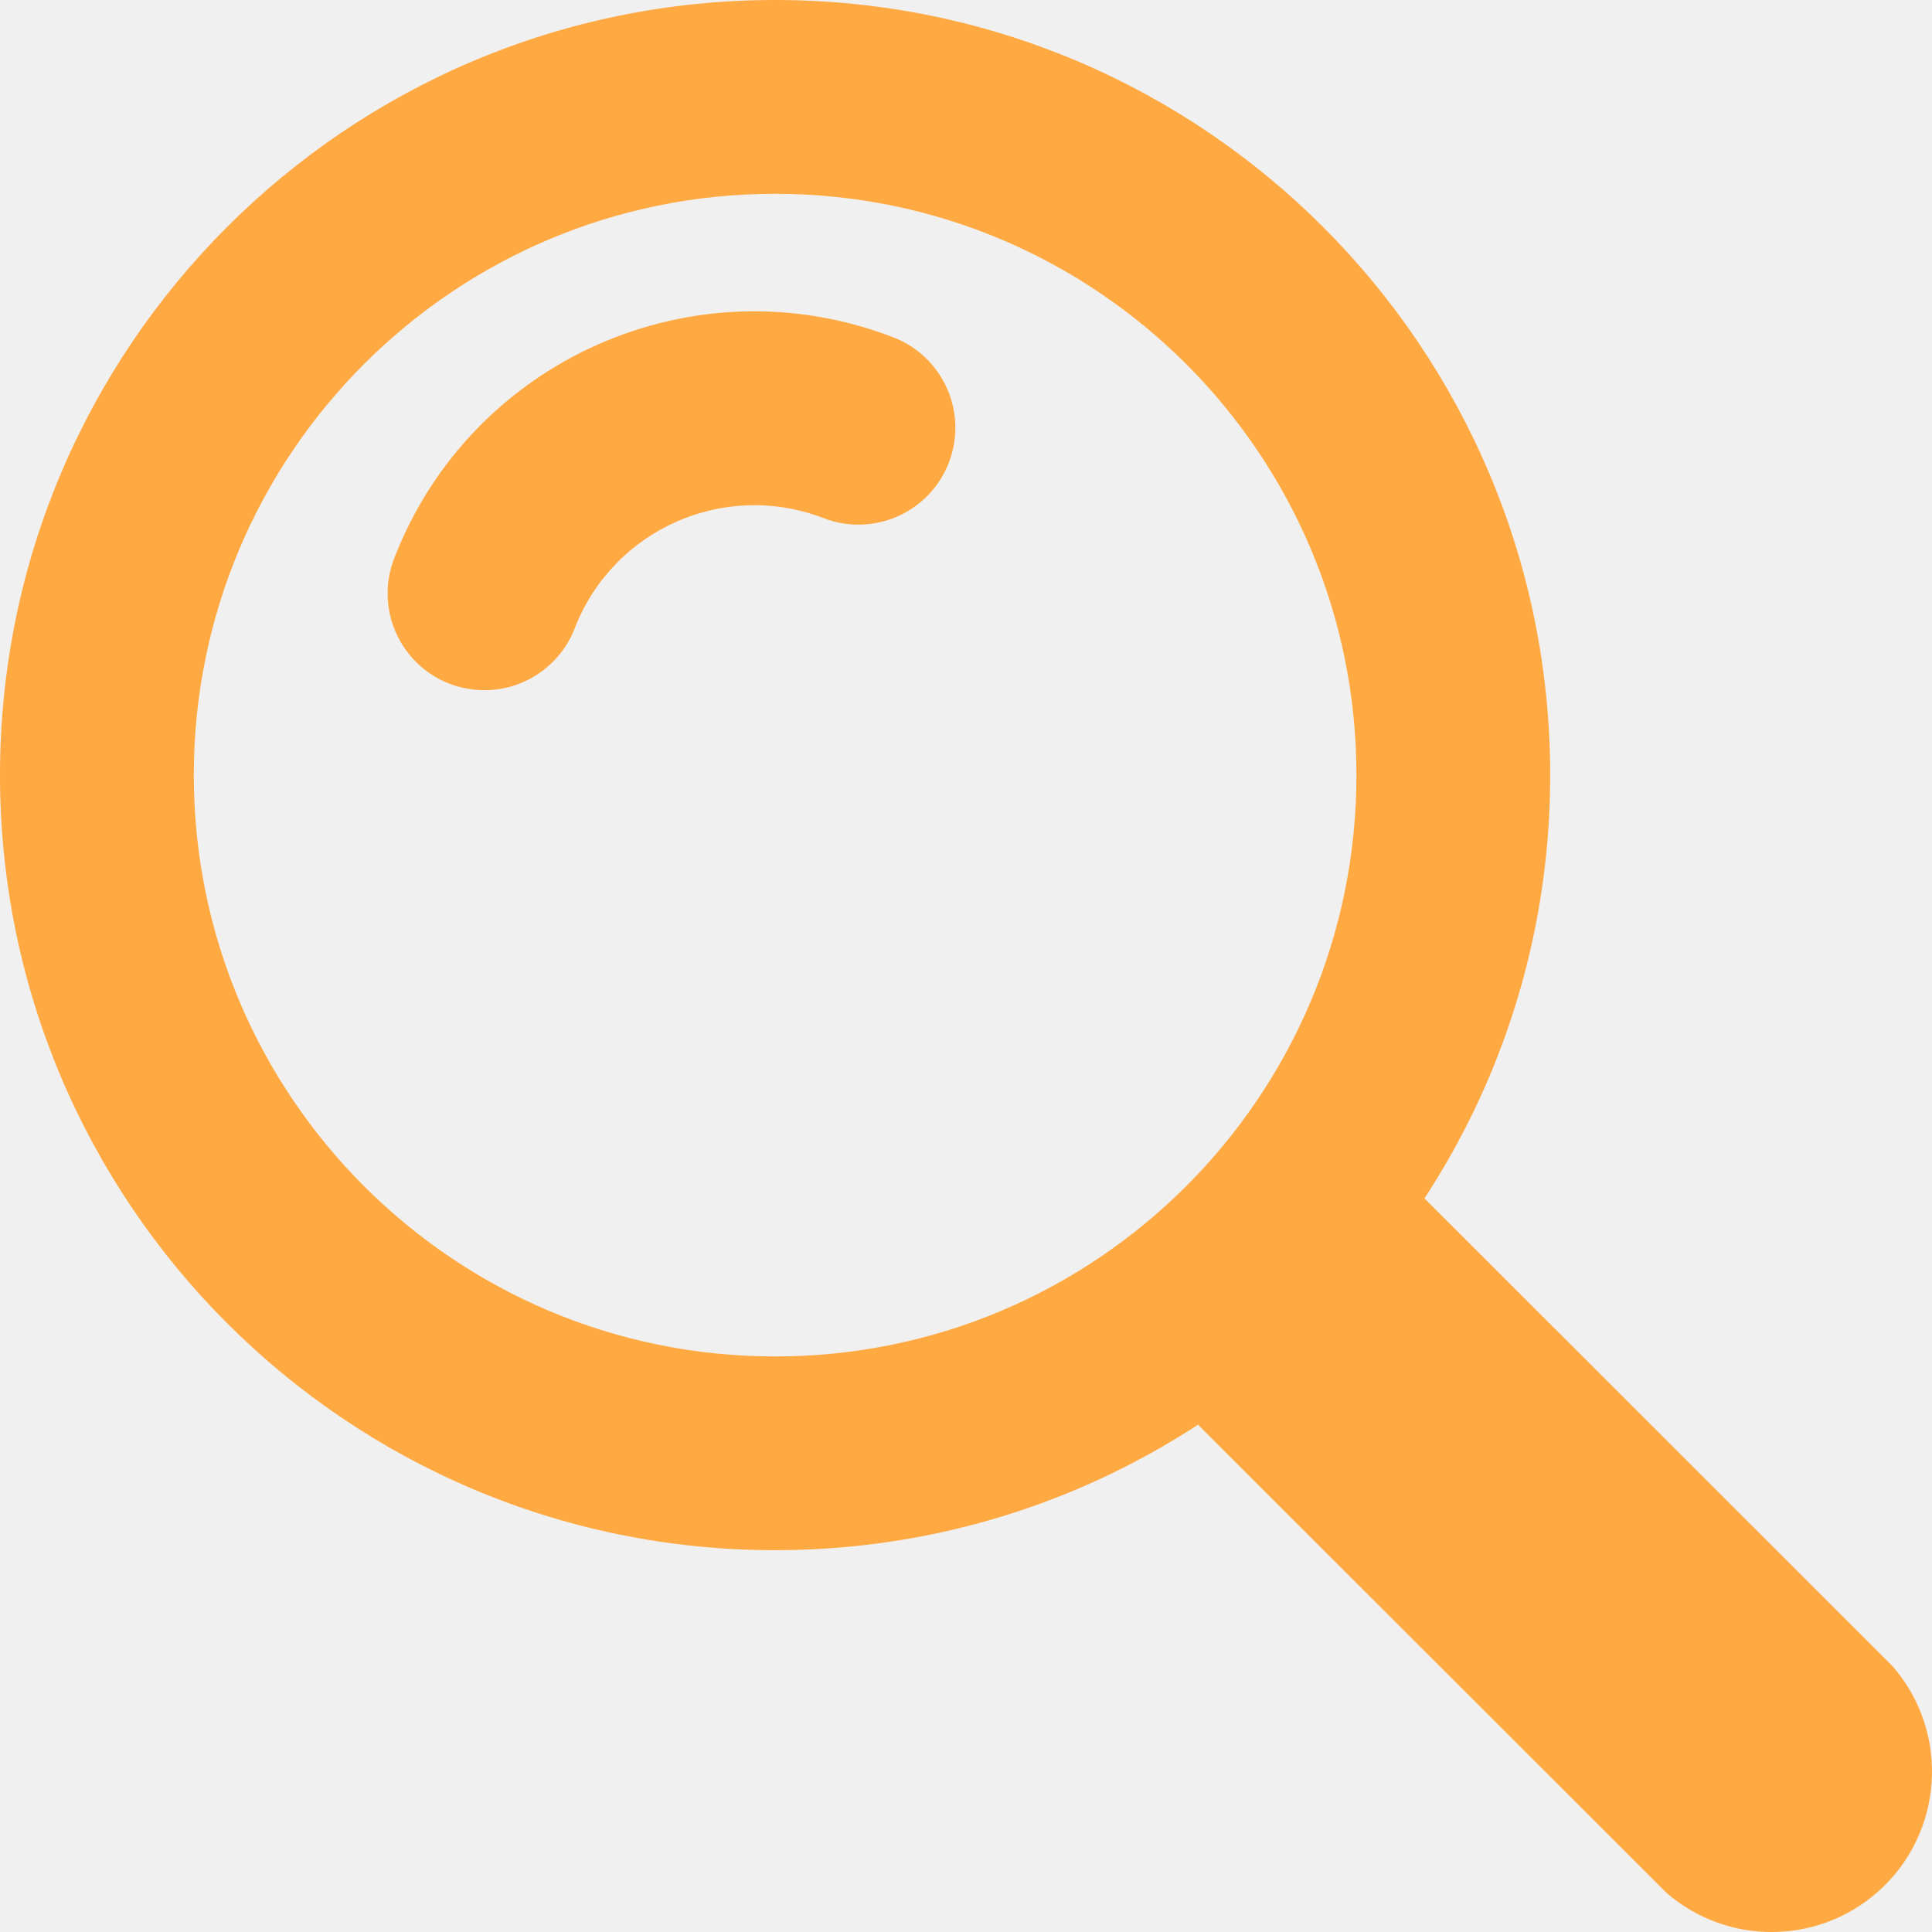
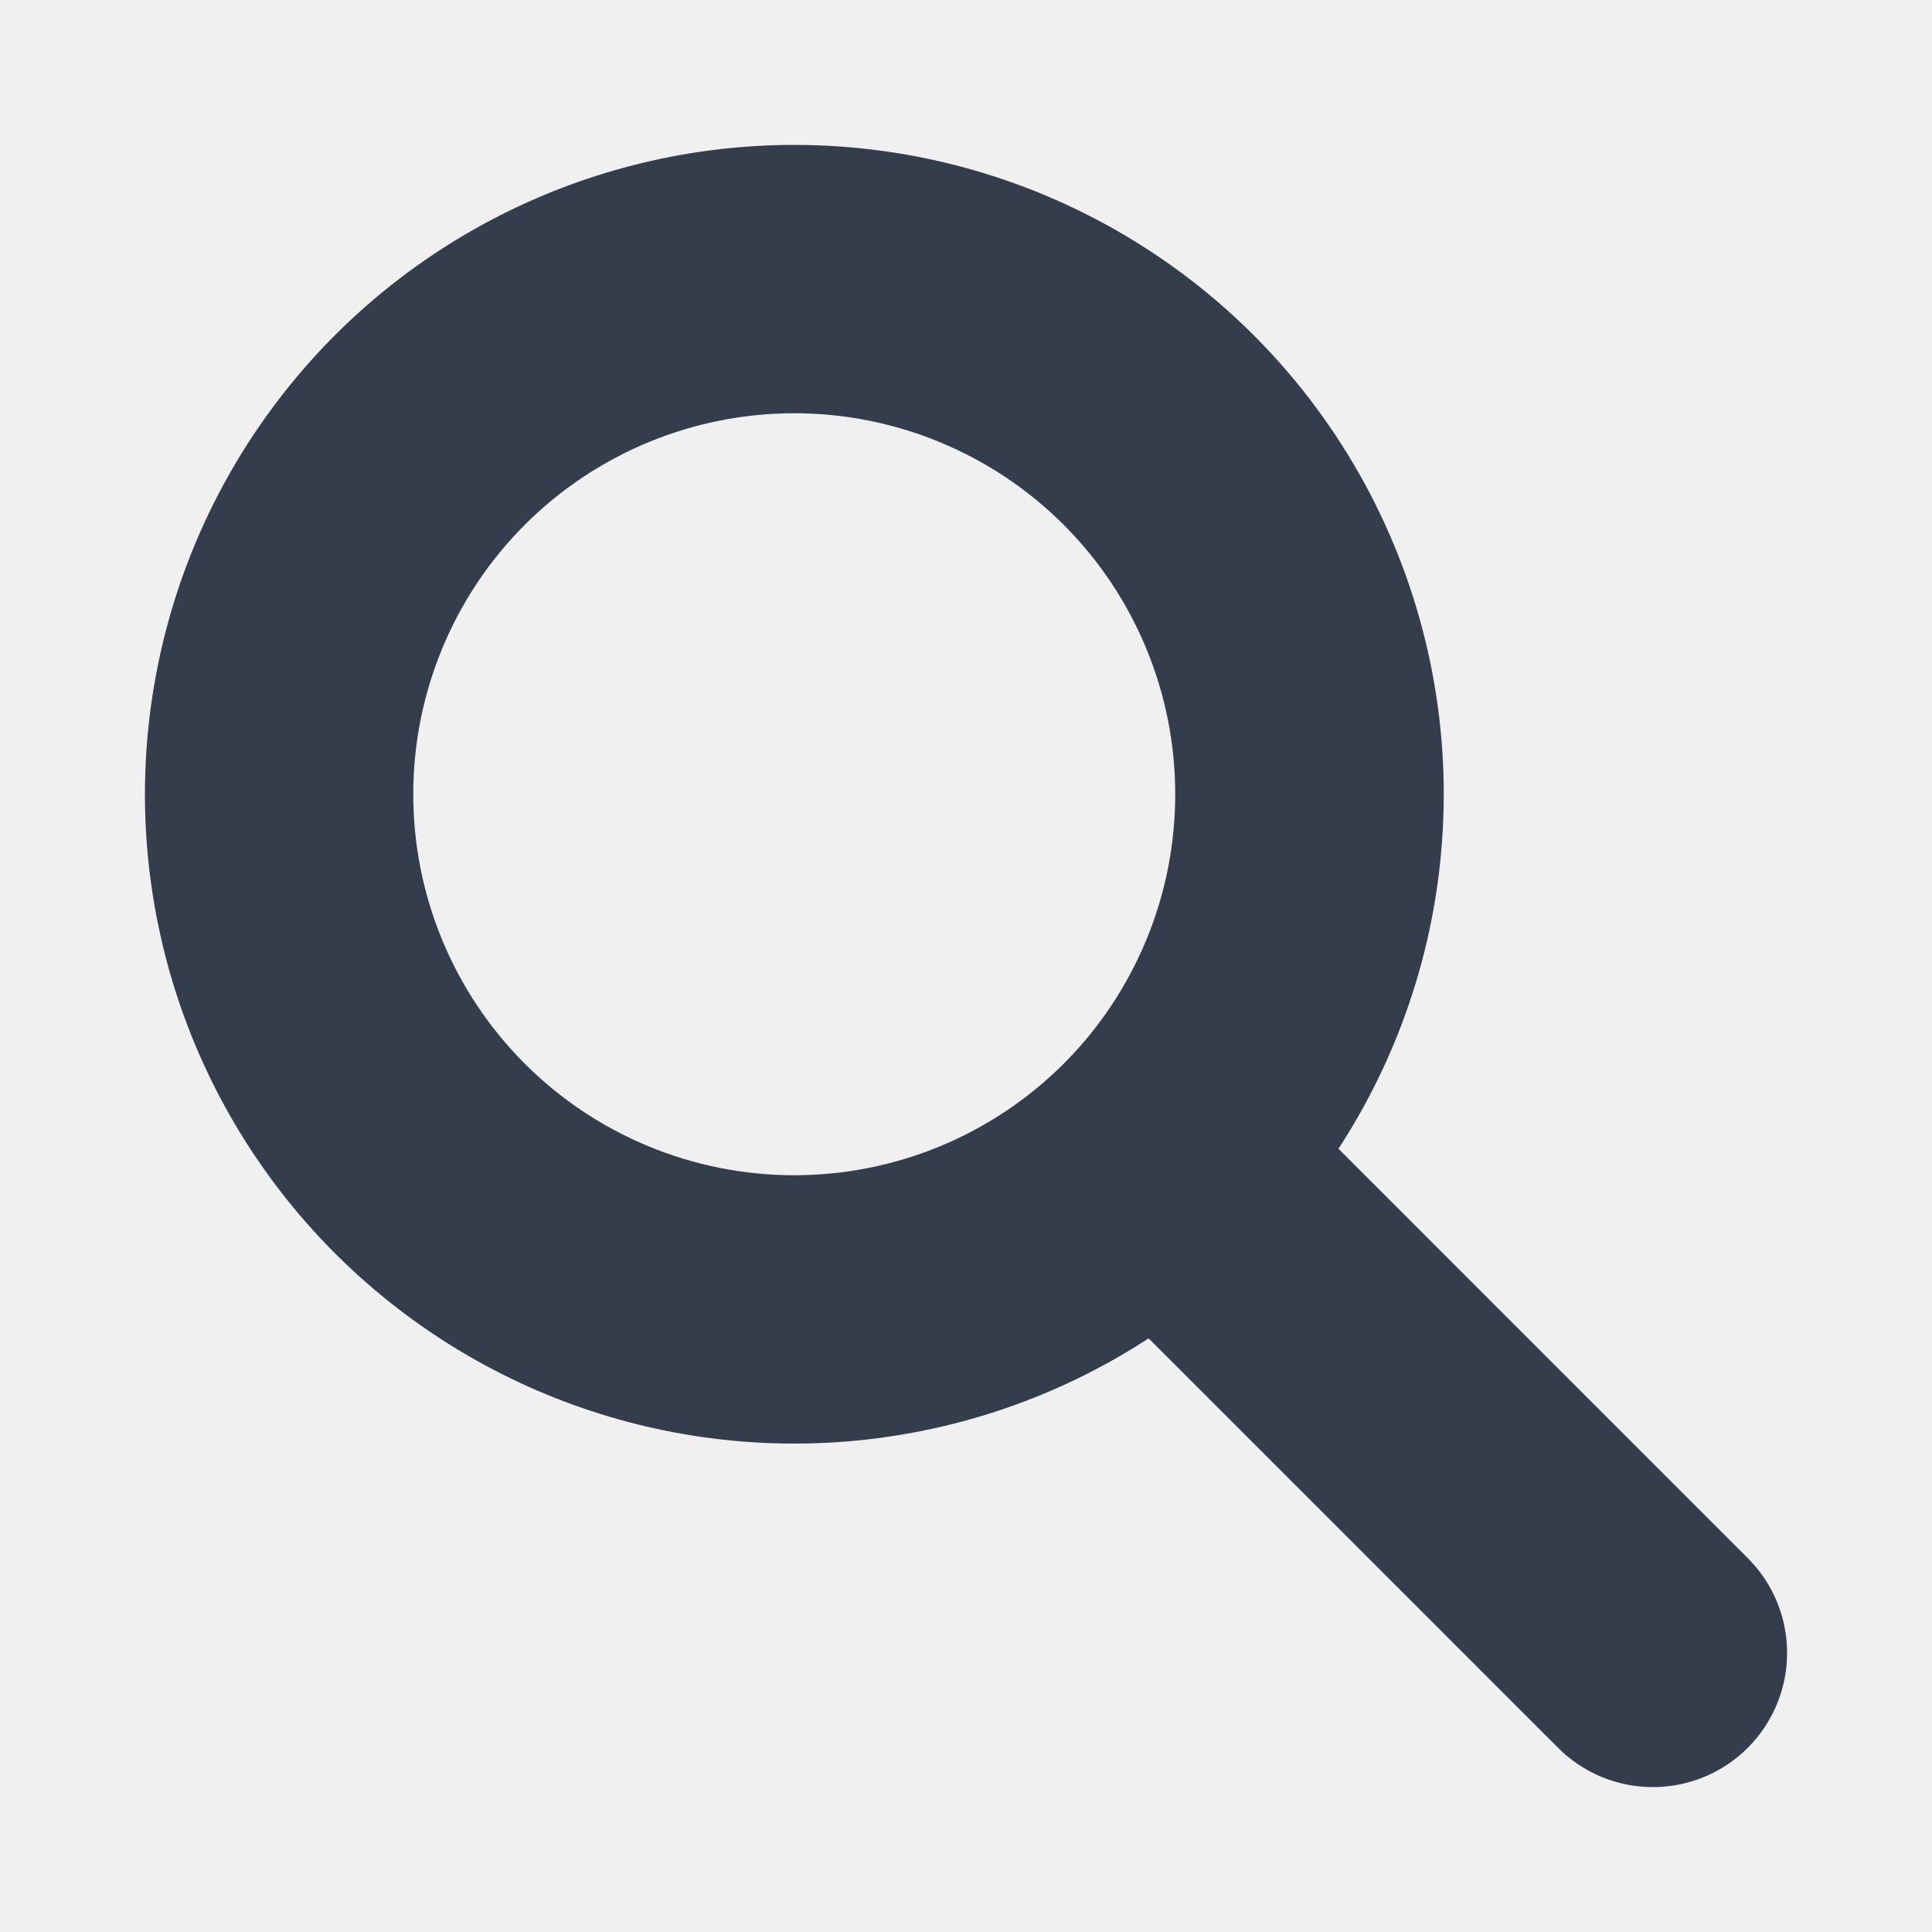
- <svg xmlns="http://www.w3.org/2000/svg" width="32" height="32" viewBox="0 0 32 32" fill="none">
-   <g clip-path="url(#clip0_1316_34)">
-     <path d="M12.838 3.21C18.156 3.21 22.467 7.52 22.467 12.838C22.467 18.156 18.156 22.467 12.838 22.467C7.52 22.467 3.21 18.156 3.21 12.838C3.21 7.52 7.52 3.21 12.838 3.21ZM12.838 0C5.748 0 0 5.748 0 12.838C0 19.928 5.748 25.676 12.838 25.676C19.928 25.676 25.676 19.928 25.676 12.838C25.676 5.748 19.928 0 12.838 0Z" fill="#FFA942" />
-     <path d="M23.593 19.848L31.351 27.602C32.312 28.711 32.192 30.39 31.084 31.351C30.085 32.217 28.601 32.217 27.602 31.351L19.845 23.6L23.593 19.848Z" fill="#FFA942" />
-     <path d="M8.024 11.432C7.827 11.431 7.631 11.395 7.447 11.326C6.62 11.007 6.209 10.077 6.528 9.251C6.528 9.25 6.529 9.25 6.529 9.249C7.8 5.955 11.501 4.315 14.795 5.587C14.796 5.587 14.796 5.587 14.796 5.587C15.623 5.906 16.035 6.835 15.716 7.662C15.397 8.489 14.468 8.901 13.641 8.582C12 7.949 10.156 8.765 9.52 10.405C9.281 11.023 8.687 11.431 8.024 11.432Z" fill="#FFA942" />
+ <svg xmlns="http://www.w3.org/2000/svg" width="20" height="20" viewBox="0 0 20 20" fill="none">
+   <g id="Frame 77611">
+     <g id="Vector">
+       <path d="M3.778 8.222C3.778 7.043 4.246 5.913 5.079 5.079C5.913 4.246 7.043 3.778 8.222 3.778C9.401 3.778 10.531 4.246 11.365 5.079C12.198 5.913 12.666 7.043 12.666 8.222C12.666 9.401 12.198 10.531 11.365 11.365C10.531 12.198 9.401 12.666 8.222 12.666C7.043 12.666 5.913 12.198 5.079 11.365C4.246 10.531 3.778 9.401 3.778 8.222ZM8.222 2C7.237 2 6.265 2.234 5.388 2.683C4.51 3.132 3.752 3.783 3.176 4.582C2.599 5.381 2.221 6.306 2.072 7.281C1.923 8.255 2.007 9.25 2.318 10.186C2.629 11.121 3.158 11.969 3.86 12.659C4.563 13.35 5.42 13.864 6.361 14.159C7.301 14.454 8.298 14.521 9.269 14.355C10.241 14.19 11.159 13.795 11.948 13.205L16.482 17.739C16.648 17.906 16.874 18 17.11 18C17.346 18 17.572 17.907 17.739 17.74C17.906 17.573 18 17.347 18 17.111C18 16.875 17.906 16.649 17.739 16.483L13.206 11.949C13.898 11.024 14.319 9.925 14.421 8.775C14.524 7.624 14.304 6.468 13.787 5.435C13.27 4.403 12.475 3.534 11.492 2.928C10.509 2.321 9.377 2 8.222 2Z" fill="#343D4C" />
+       <path d="M3.778 8.222C3.778 7.043 4.246 5.913 5.079 5.079C5.913 4.246 7.043 3.778 8.222 3.778C9.401 3.778 10.531 4.246 11.365 5.079C12.198 5.913 12.666 7.043 12.666 8.222C12.666 9.401 12.198 10.531 11.365 11.365C10.531 12.198 9.401 12.666 8.222 12.666C7.043 12.666 5.913 12.198 5.079 11.365C4.246 10.531 3.778 9.401 3.778 8.222ZM8.222 2C7.237 2 6.265 2.234 5.388 2.683C4.51 3.132 3.752 3.783 3.176 4.582C2.599 5.381 2.221 6.306 2.072 7.281C1.923 8.255 2.007 9.25 2.318 10.186C2.629 11.121 3.158 11.969 3.86 12.659C4.563 13.35 5.42 13.864 6.361 14.159C7.301 14.454 8.298 14.521 9.269 14.355C10.241 14.19 11.159 13.795 11.948 13.205L16.482 17.739C16.648 17.906 16.874 18 17.11 18C17.346 18 17.572 17.907 17.739 17.74C17.906 17.573 18 17.347 18 17.111C18 16.875 17.906 16.649 17.739 16.483L13.206 11.949C13.898 11.024 14.319 9.925 14.421 8.775C14.524 7.624 14.304 6.468 13.787 5.435C13.27 4.403 12.475 3.534 11.492 2.928C10.509 2.321 9.377 2 8.222 2Z" stroke="#343D4C" />
+     </g>
  </g>
-   <defs>
-     <clipPath id="clip0_1316_34">
-       <rect width="32" height="32" fill="white" />
-     </clipPath>
-   </defs>
</svg>
